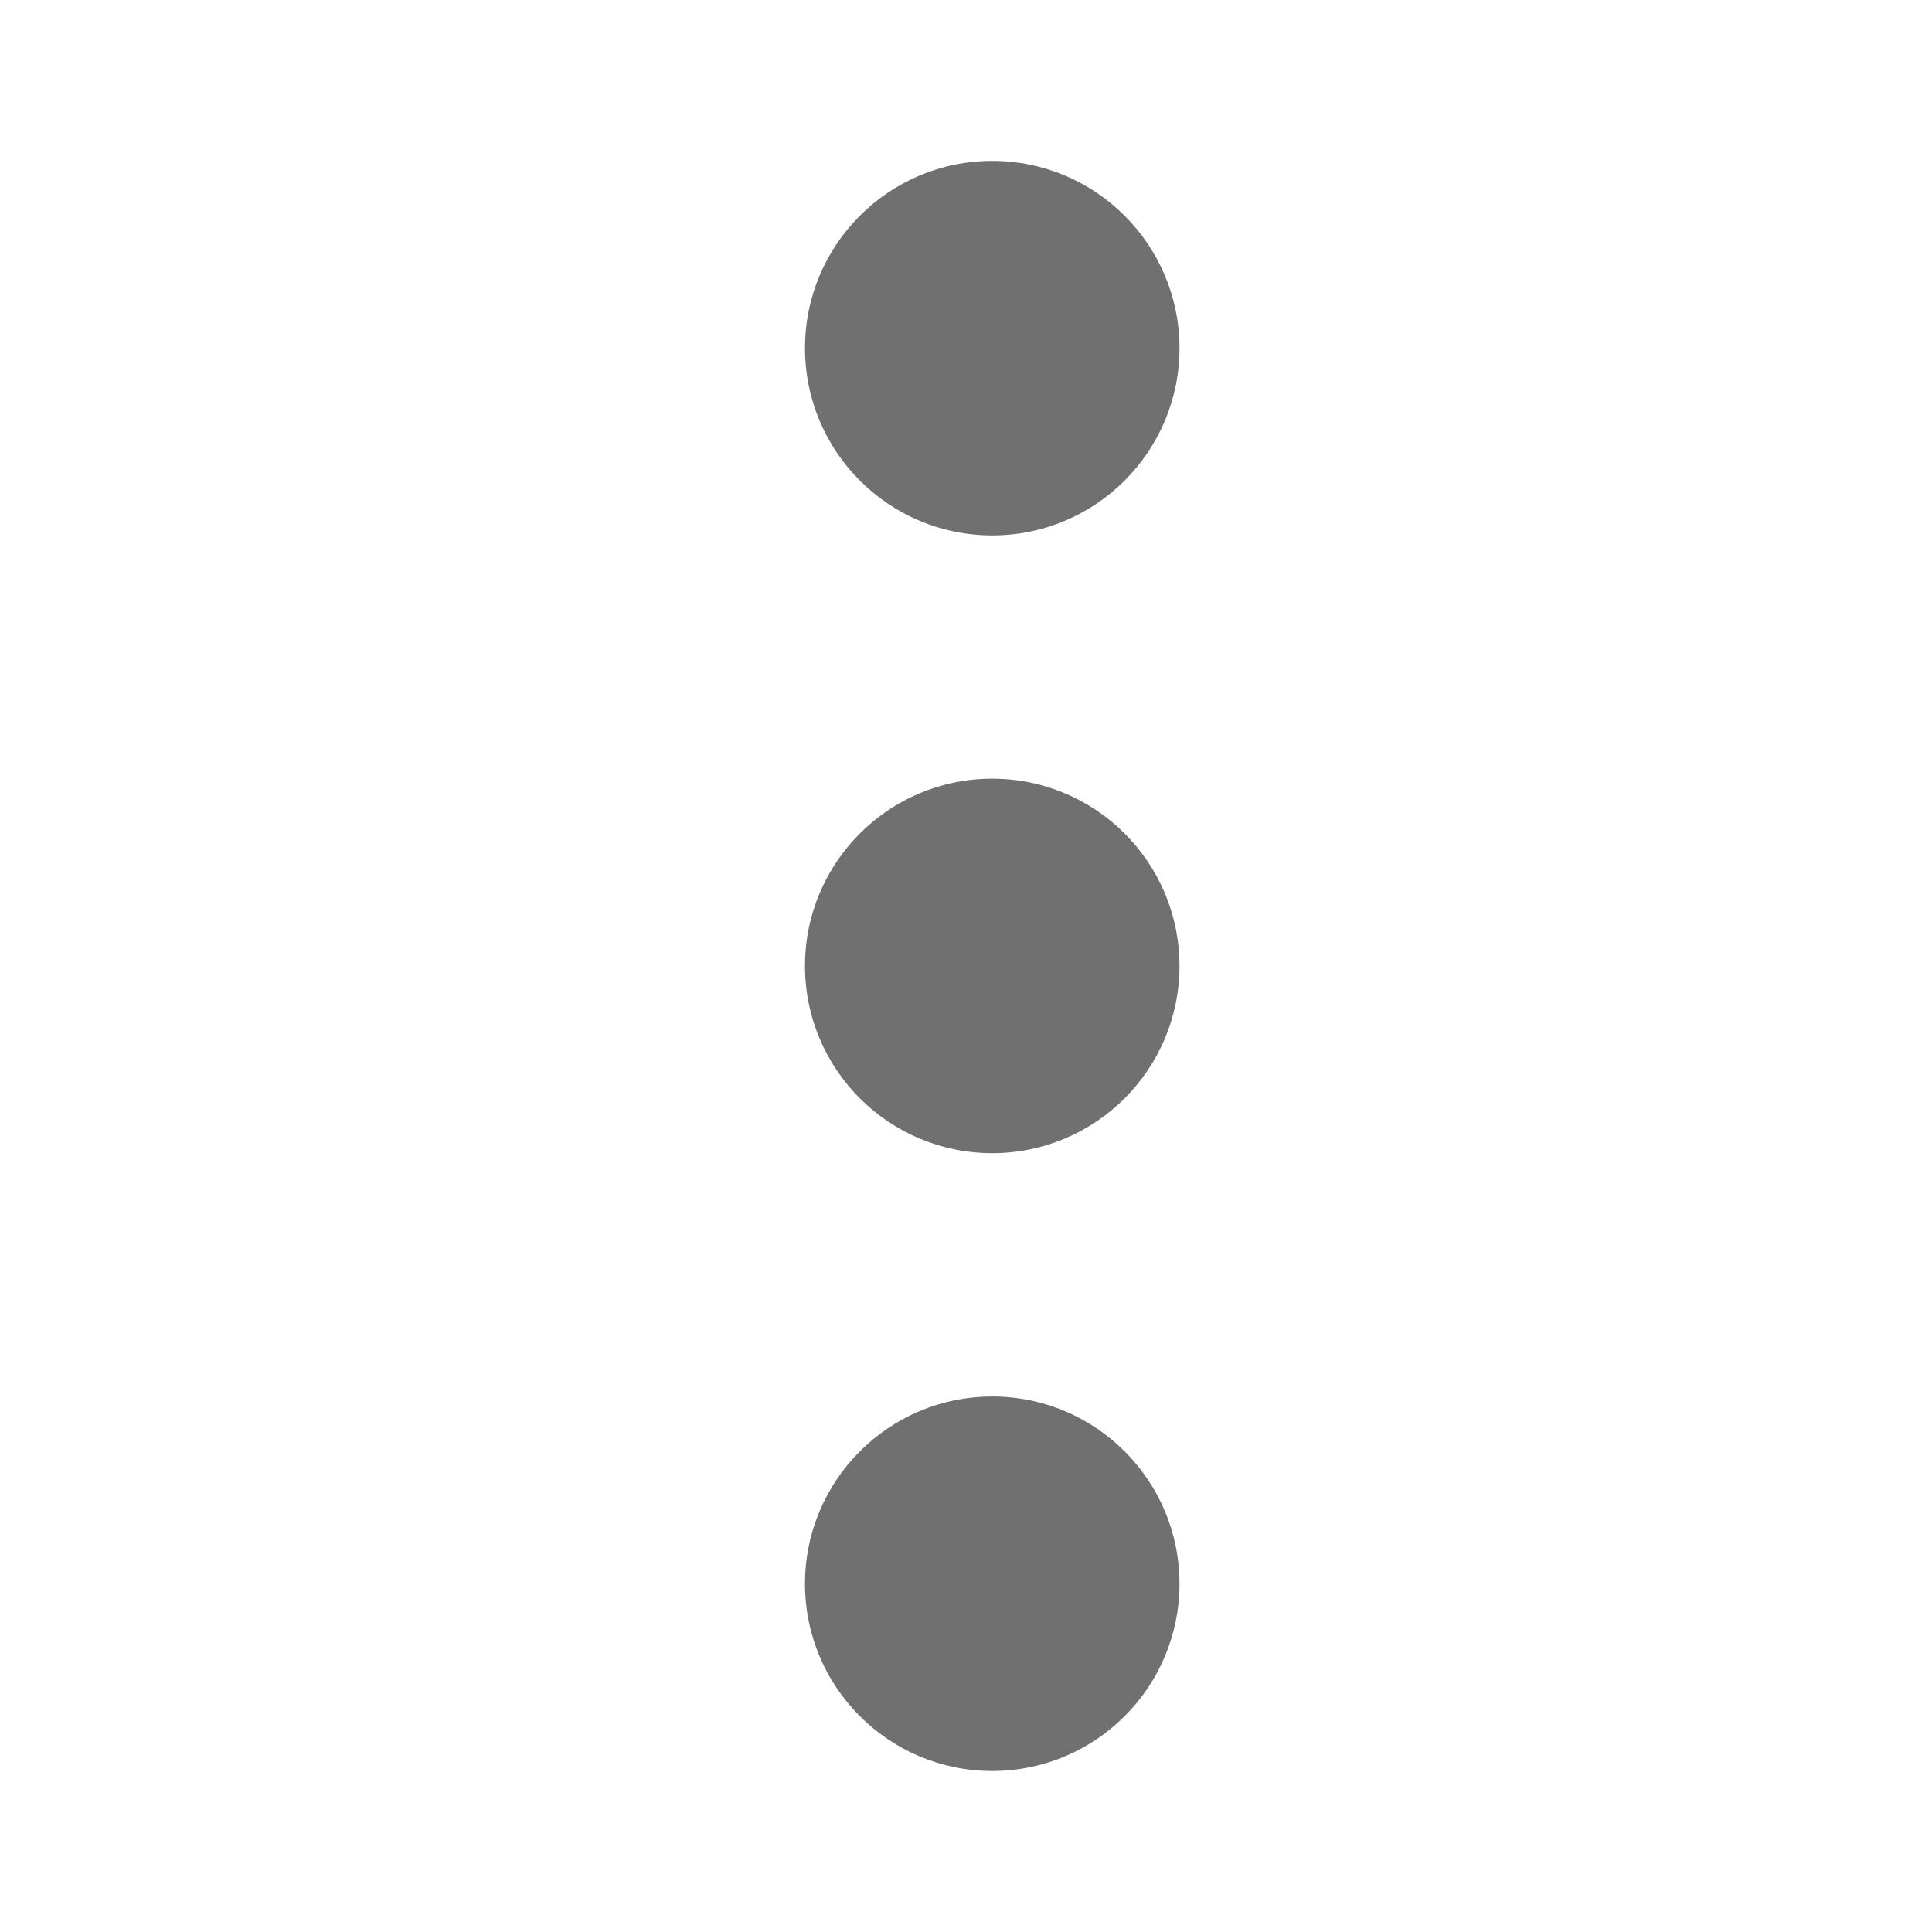
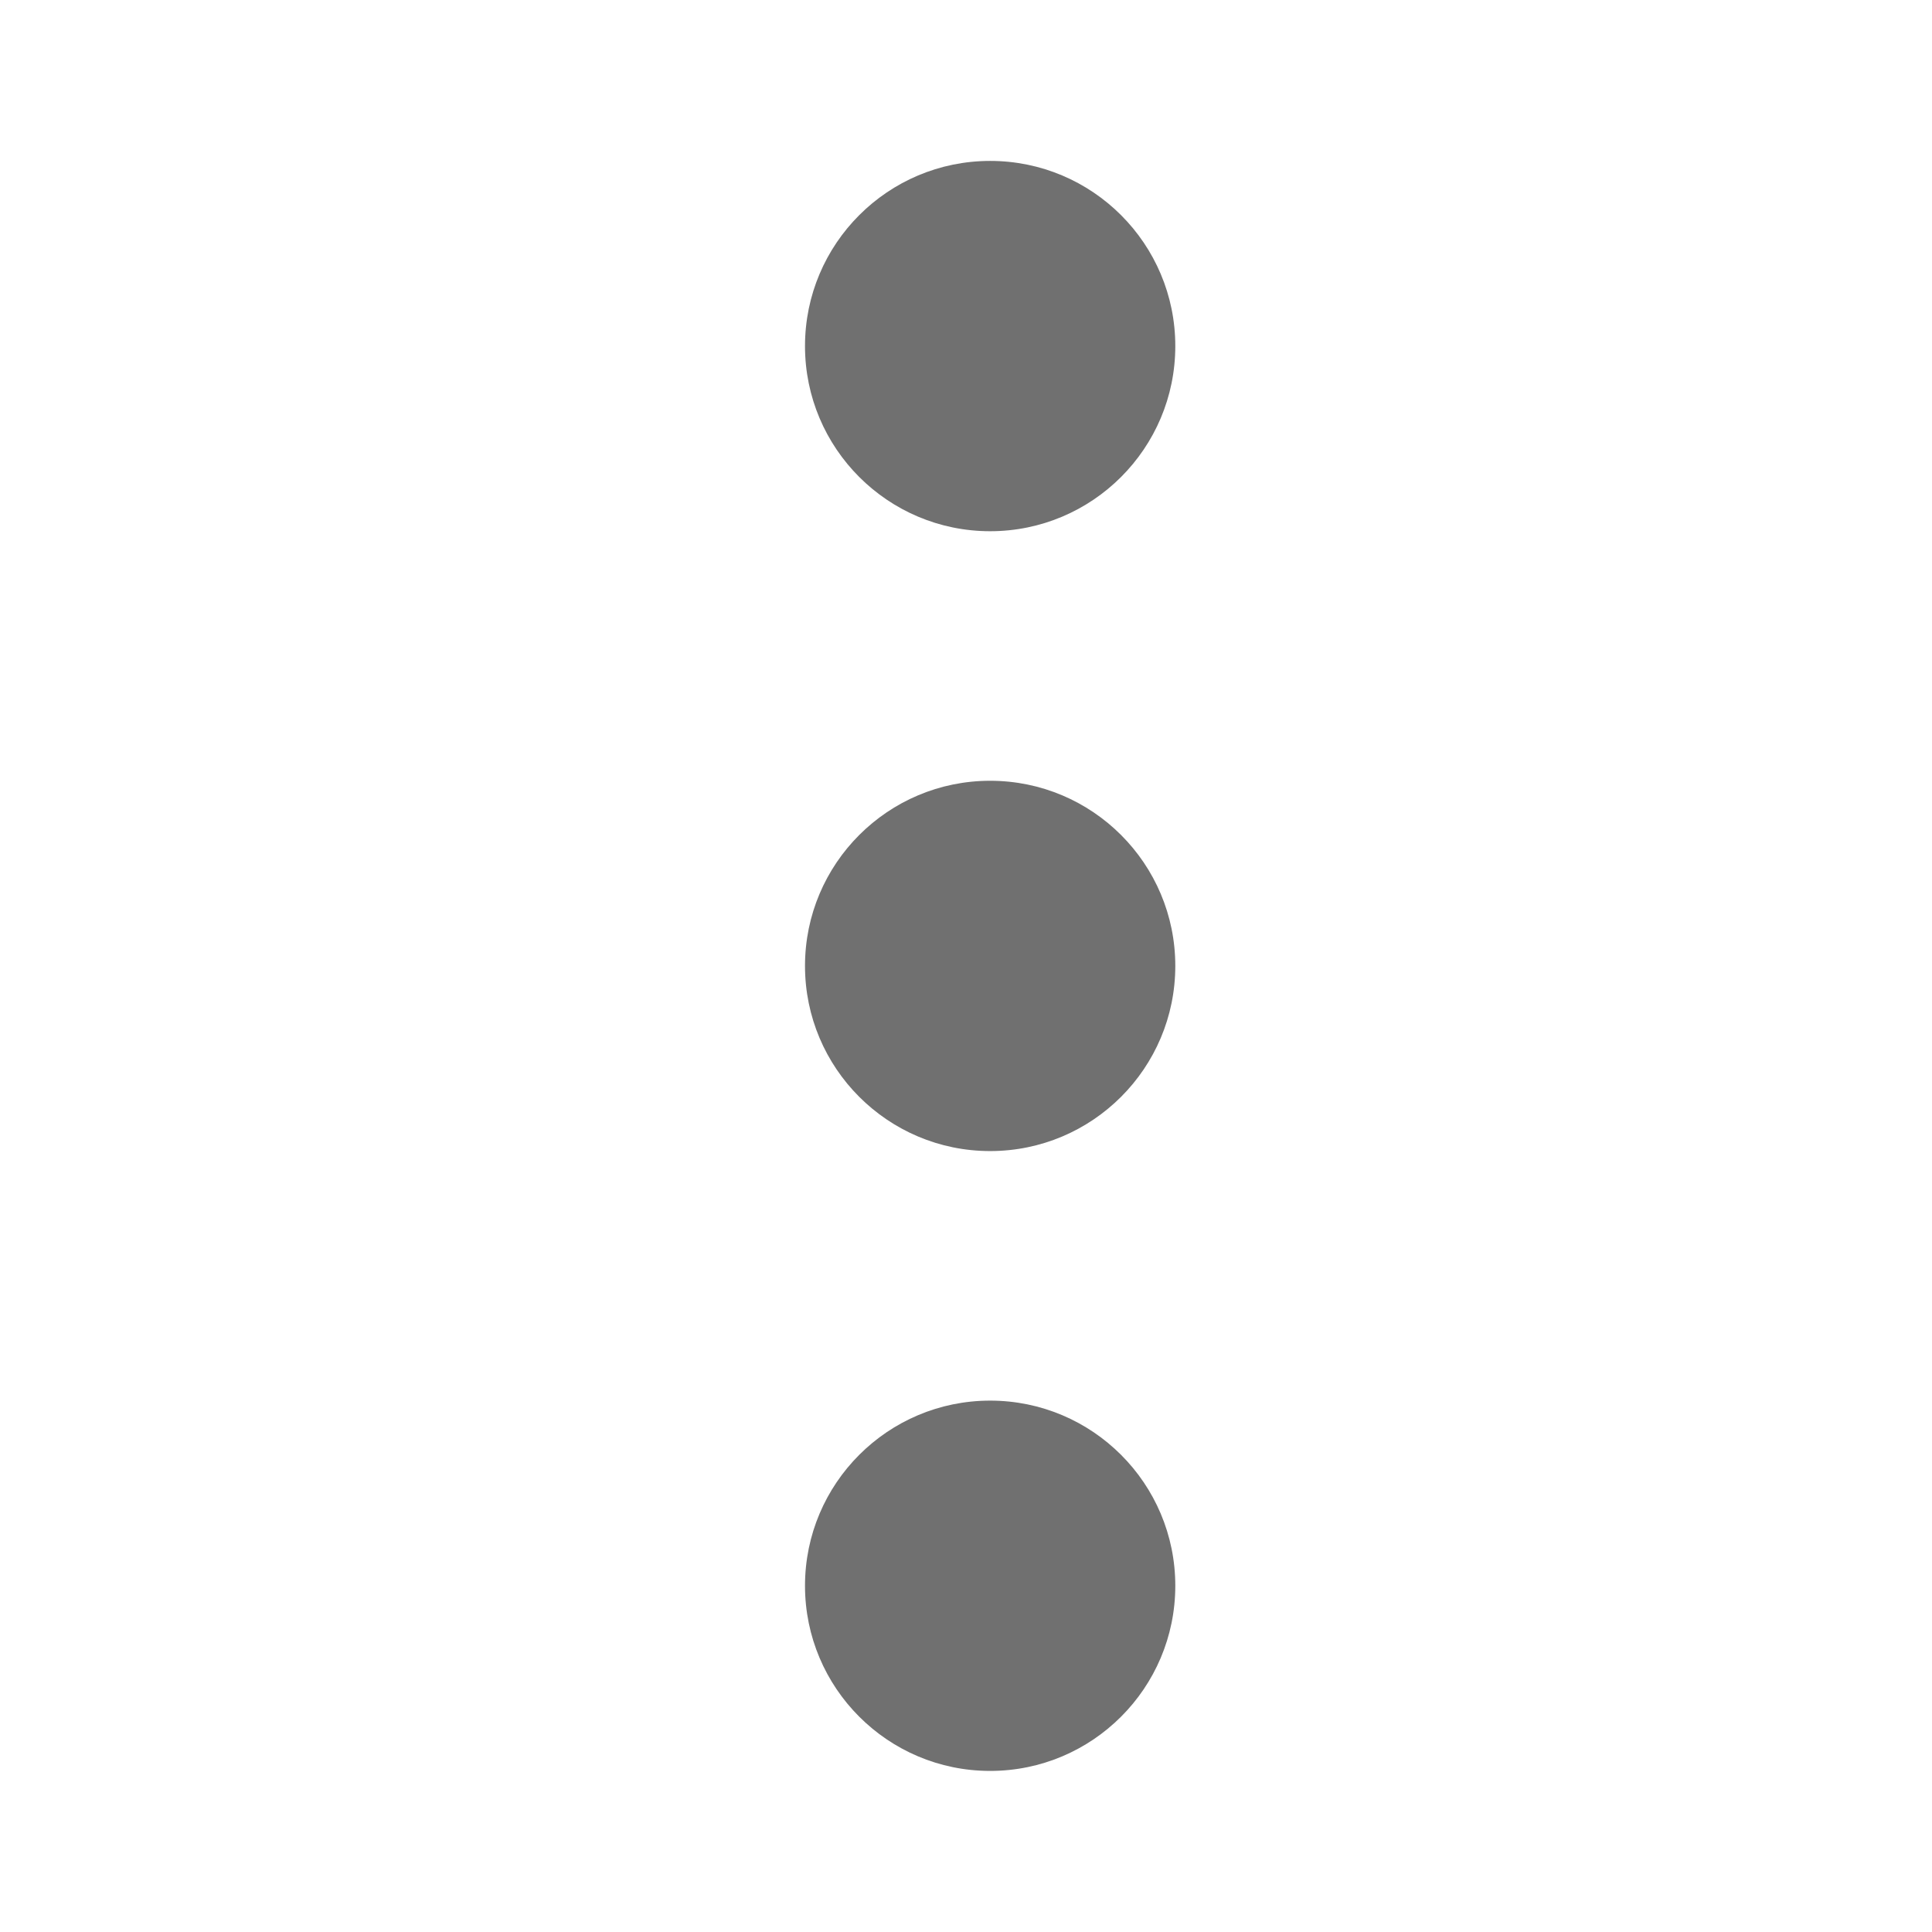
- <svg xmlns="http://www.w3.org/2000/svg" width="24" height="24" viewBox="0 0 24 24">
-   <defs>
-     <style type="text/css">
-             .cls-1{fill:#707070}.cls-2{fill:none}
-         </style>
-   </defs>
+ <svg xmlns="http://www.w3.org/2000/svg" version="1.1" id="Layer_1" x="0px" y="0px" viewBox="0 0 24 24" style="enable-background:new 0 0 24 24;" xml:space="preserve">
+   <style type="text/css">
+ 	.st0{fill:#707070;}
+ 	.st1{fill:none;}
+ </style>
  <g id="ic-menu-hover" transform="translate(-1305 -403.703)">
-     <g id="Group_8259" data-name="Group 8259" transform="translate(1315 405.702)">
-       <circle id="Ellipse_34" cx="2.326" cy="2.326" r="2.326" class="cls-1" data-name="Ellipse 34" />
-       <circle id="Ellipse_35" cx="2.326" cy="2.326" r="2.326" class="cls-1" data-name="Ellipse 35" transform="translate(0 15.349)" />
-       <circle id="Ellipse_36" cx="2.326" cy="2.326" r="2.326" class="cls-1" data-name="Ellipse 36" transform="translate(0 7.674)" />
+     <g id="Group_8259" transform="translate(1315 405.702)">
+       <circle id="Ellipse_34" class="st0" cx="2.3" cy="2.3" r="2.3" />
+       <circle id="Ellipse_35" class="st0" cx="2.3" cy="17.7" r="2.3" />
+       <circle id="Ellipse_36" class="st0" cx="2.3" cy="10" r="2.3" />
    </g>
-     <path id="Rectangle_3773" d="M0 0h24v24H0z" class="cls-2" data-name="Rectangle 3773" transform="translate(1305 403.703)" />
+     <path id="Rectangle_3773" class="st1" d="M1305,403.7h24v24h-24V403.7z" />
  </g>
</svg>
